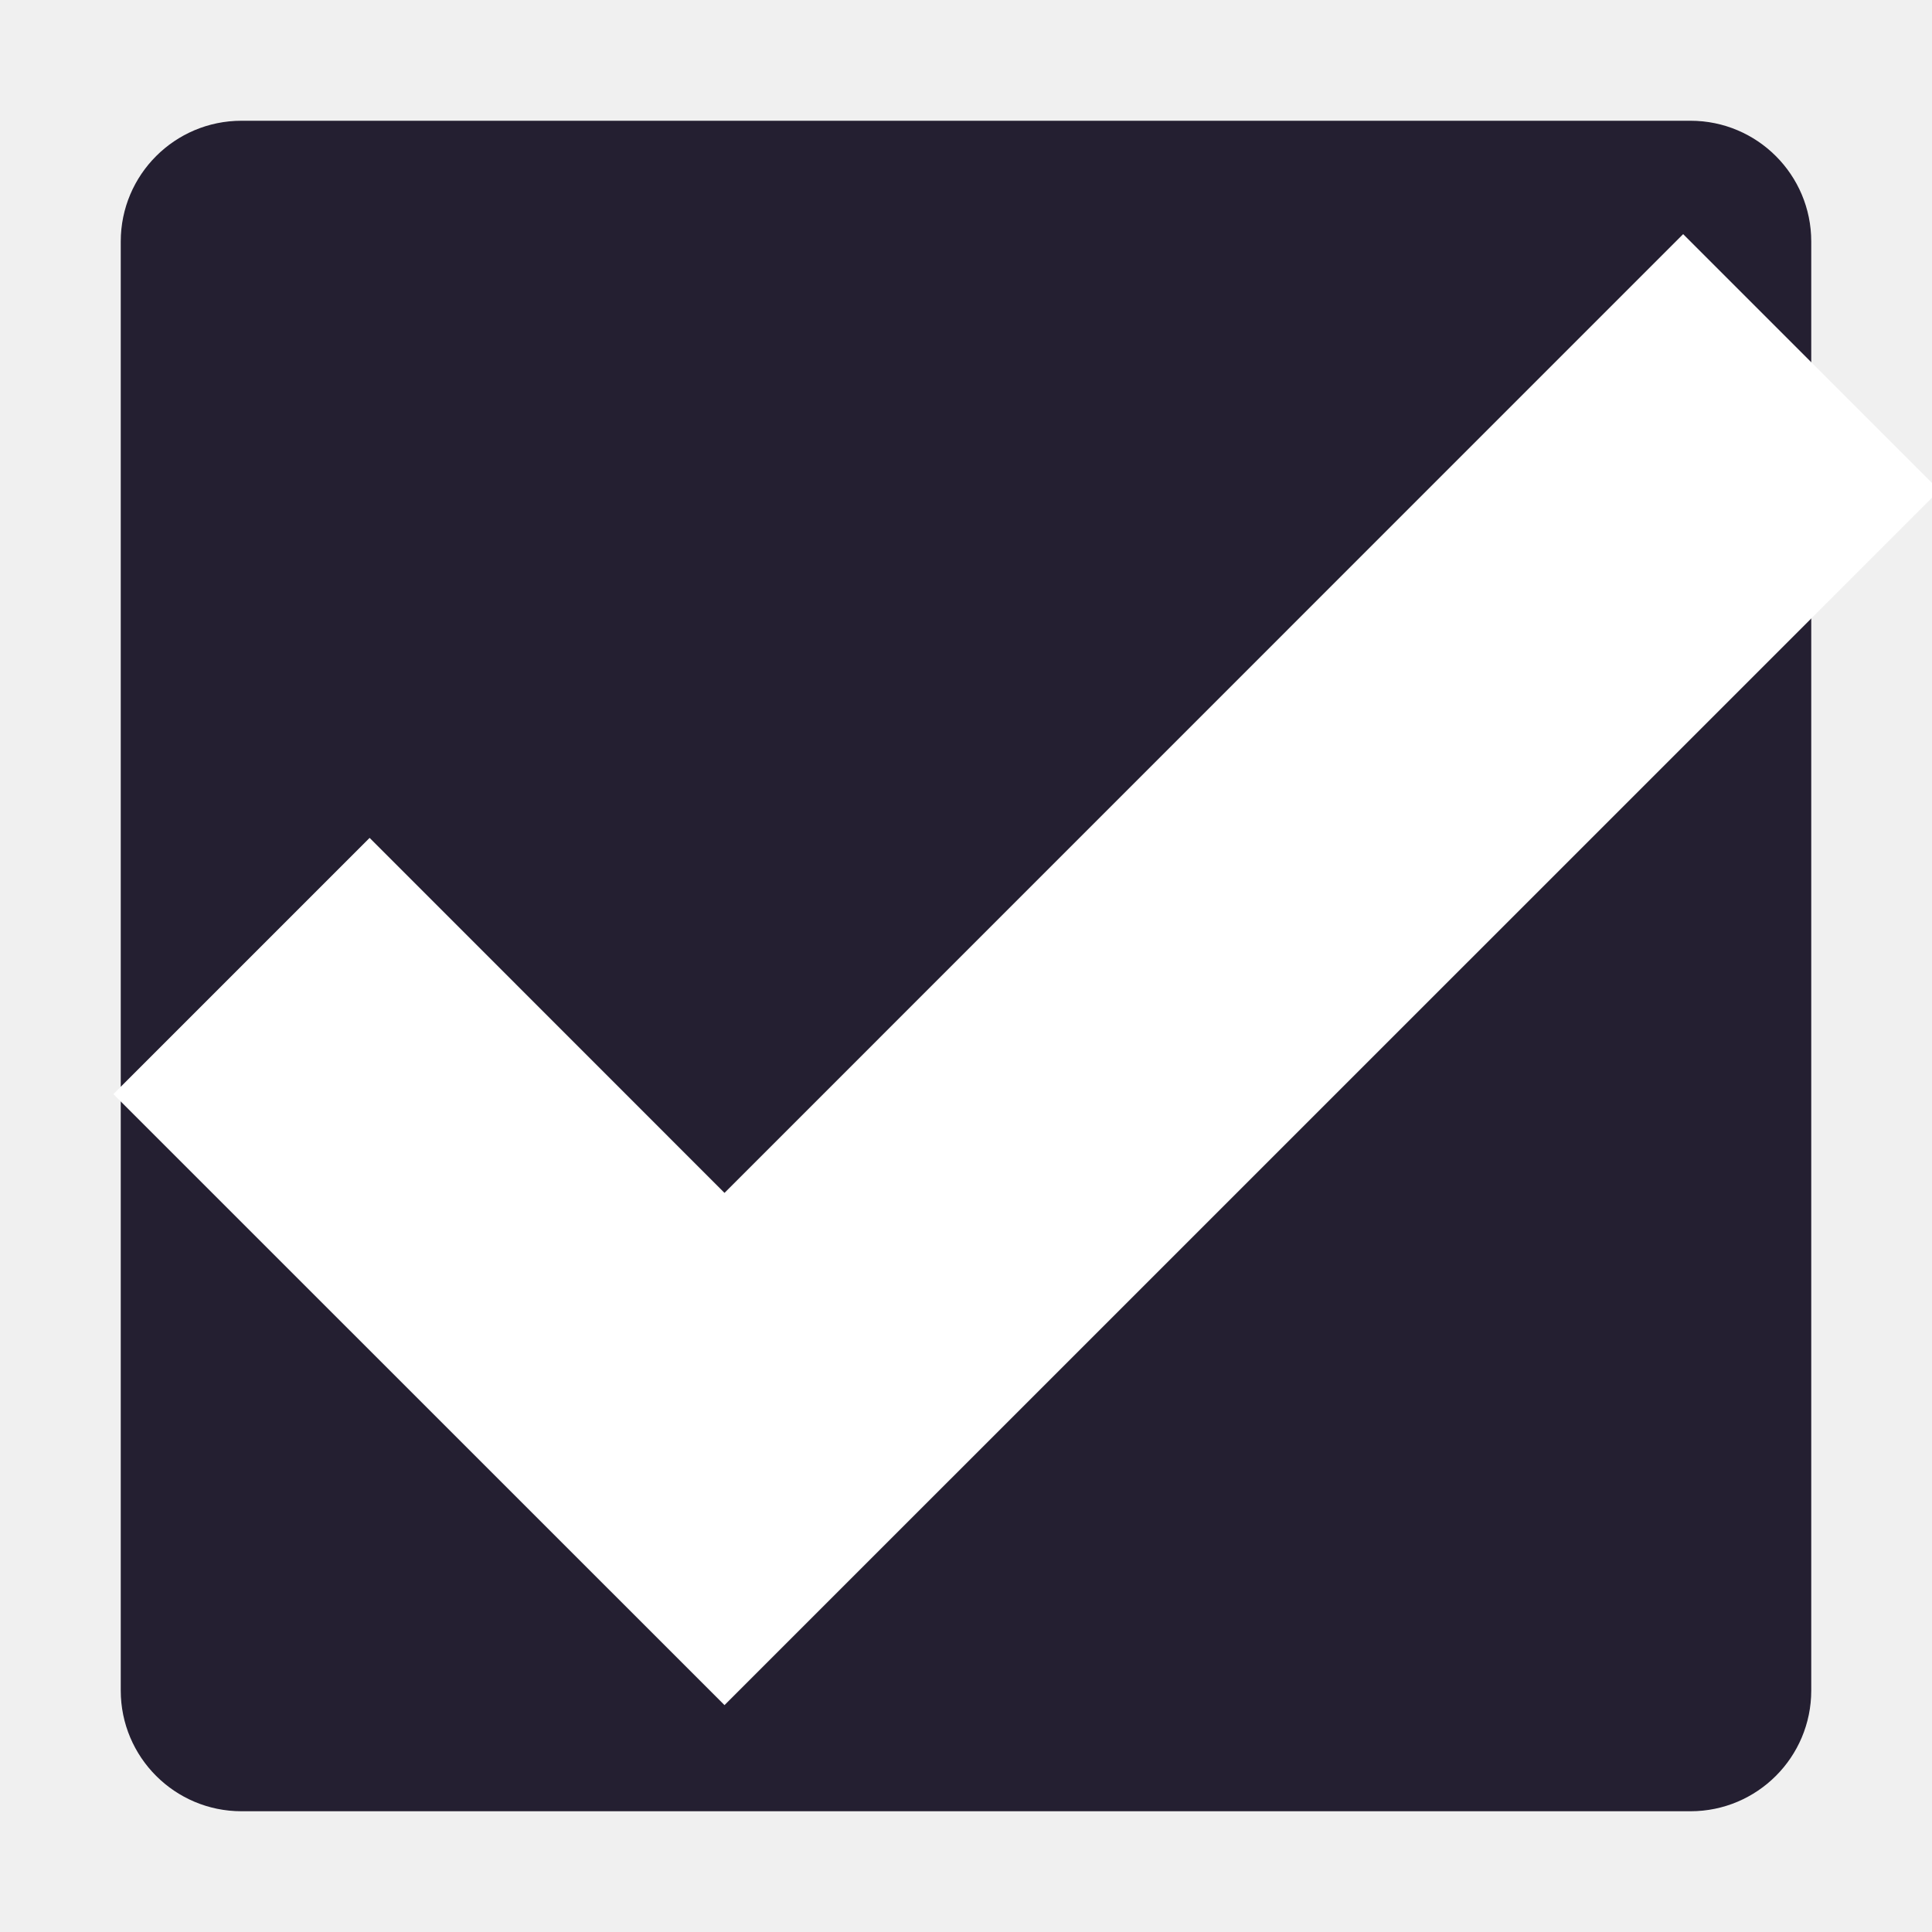
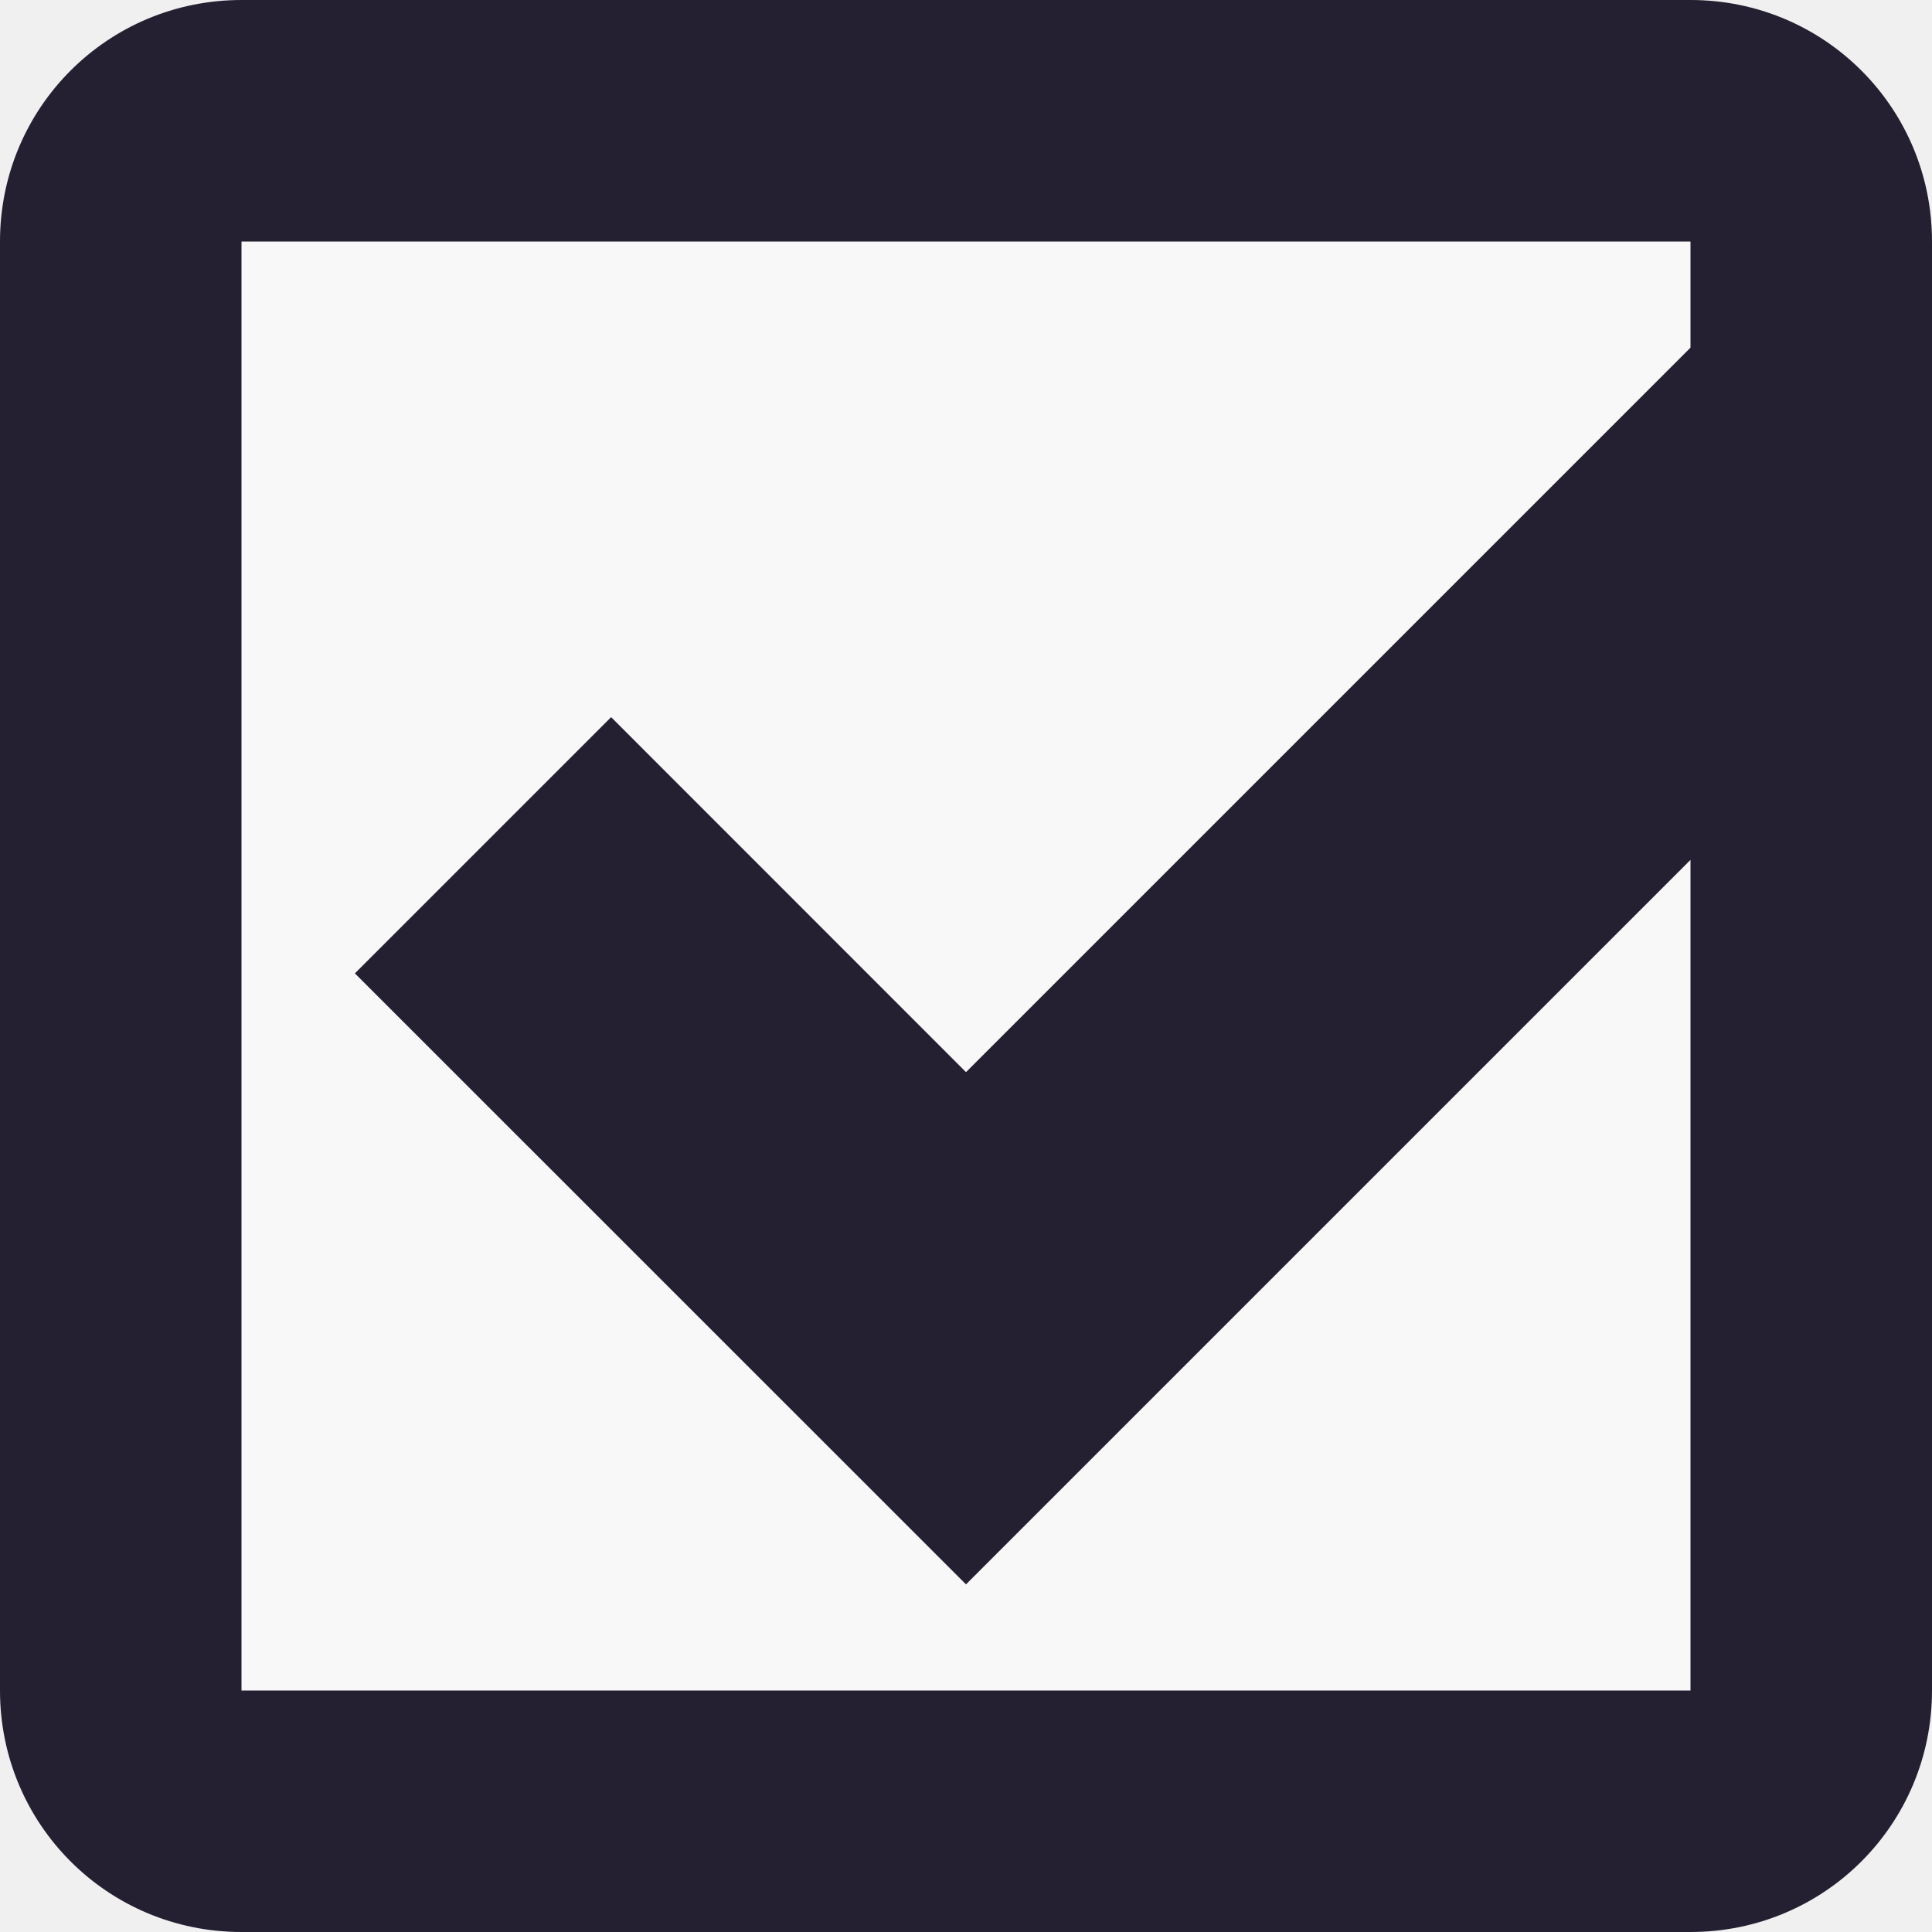
- <svg xmlns="http://www.w3.org/2000/svg" id="svg4243" version="1.1" viewBox="0 0 16 16" height="16" width="16">
-   <defs id="defs4237" />
-   <rect style="opacity:1;fill:#241f31;fill-opacity:1;stroke:none;stroke-width:1;stroke-linecap:round;stroke-linejoin:round;stroke-miterlimit:4;stroke-dasharray:none;stroke-opacity:1" id="rect818" width="14" height="14" x="1" y="1" ry="1" />
-   <path id="path816" d="M 13.939,1.939 6,9.879 3.061,6.939 0.939,9.061 6,14.121 16.061,4.061 Z" style="color:#000000;font-style:normal;font-variant:normal;font-weight:normal;font-stretch:normal;font-size:medium;line-height:normal;font-family:sans-serif;font-variant-ligatures:normal;font-variant-position:normal;font-variant-caps:normal;font-variant-numeric:normal;font-variant-alternates:normal;font-feature-settings:normal;text-indent:0;text-align:start;text-decoration:none;text-decoration-line:none;text-decoration-style:solid;text-decoration-color:#000000;letter-spacing:normal;word-spacing:normal;text-transform:none;writing-mode:lr-tb;direction:ltr;text-orientation:mixed;dominant-baseline:auto;baseline-shift:baseline;text-anchor:start;white-space:normal;shape-padding:0;clip-rule:nonzero;display:inline;overflow:visible;visibility:visible;opacity:1;isolation:auto;mix-blend-mode:normal;color-interpolation:sRGB;color-interpolation-filters:linearRGB;solid-color:#000000;solid-opacity:1;vector-effect:none;fill:#ffffff;fill-opacity:1;fill-rule:nonzero;stroke:none;stroke-width:3;stroke-linecap:butt;stroke-linejoin:miter;stroke-miterlimit:4;stroke-dasharray:none;stroke-dashoffset:0;stroke-opacity:1;color-rendering:auto;image-rendering:auto;shape-rendering:auto;text-rendering:auto;enable-background:accumulate" />
+ <svg xmlns="http://www.w3.org/2000/svg" width="16" height="16">
+   <rect y="2" x="2" height="12" width="12" fill="#ffffff" opacity="0.5" />
+   <path d="M 2 0 C 0.892 0 0 0.892 0 2 L 0 14 C 0 15.108 0.892 16 2 16 L 14 16 C 15.108 16 16 15.108 16 14 L 16 5.121 L 16 3 L 16 2 C 16 0.892 15.108 0 14 0 L 2 0 z M 2 2 L 14 2 L 14 2.879 L 8 8.879 L 5.061 5.939 L 2.939 8.061 L 8 13.121 L 14 7.121 L 14 14 L 2 14 L 2 2 z " fill="#241f31" />
</svg>
